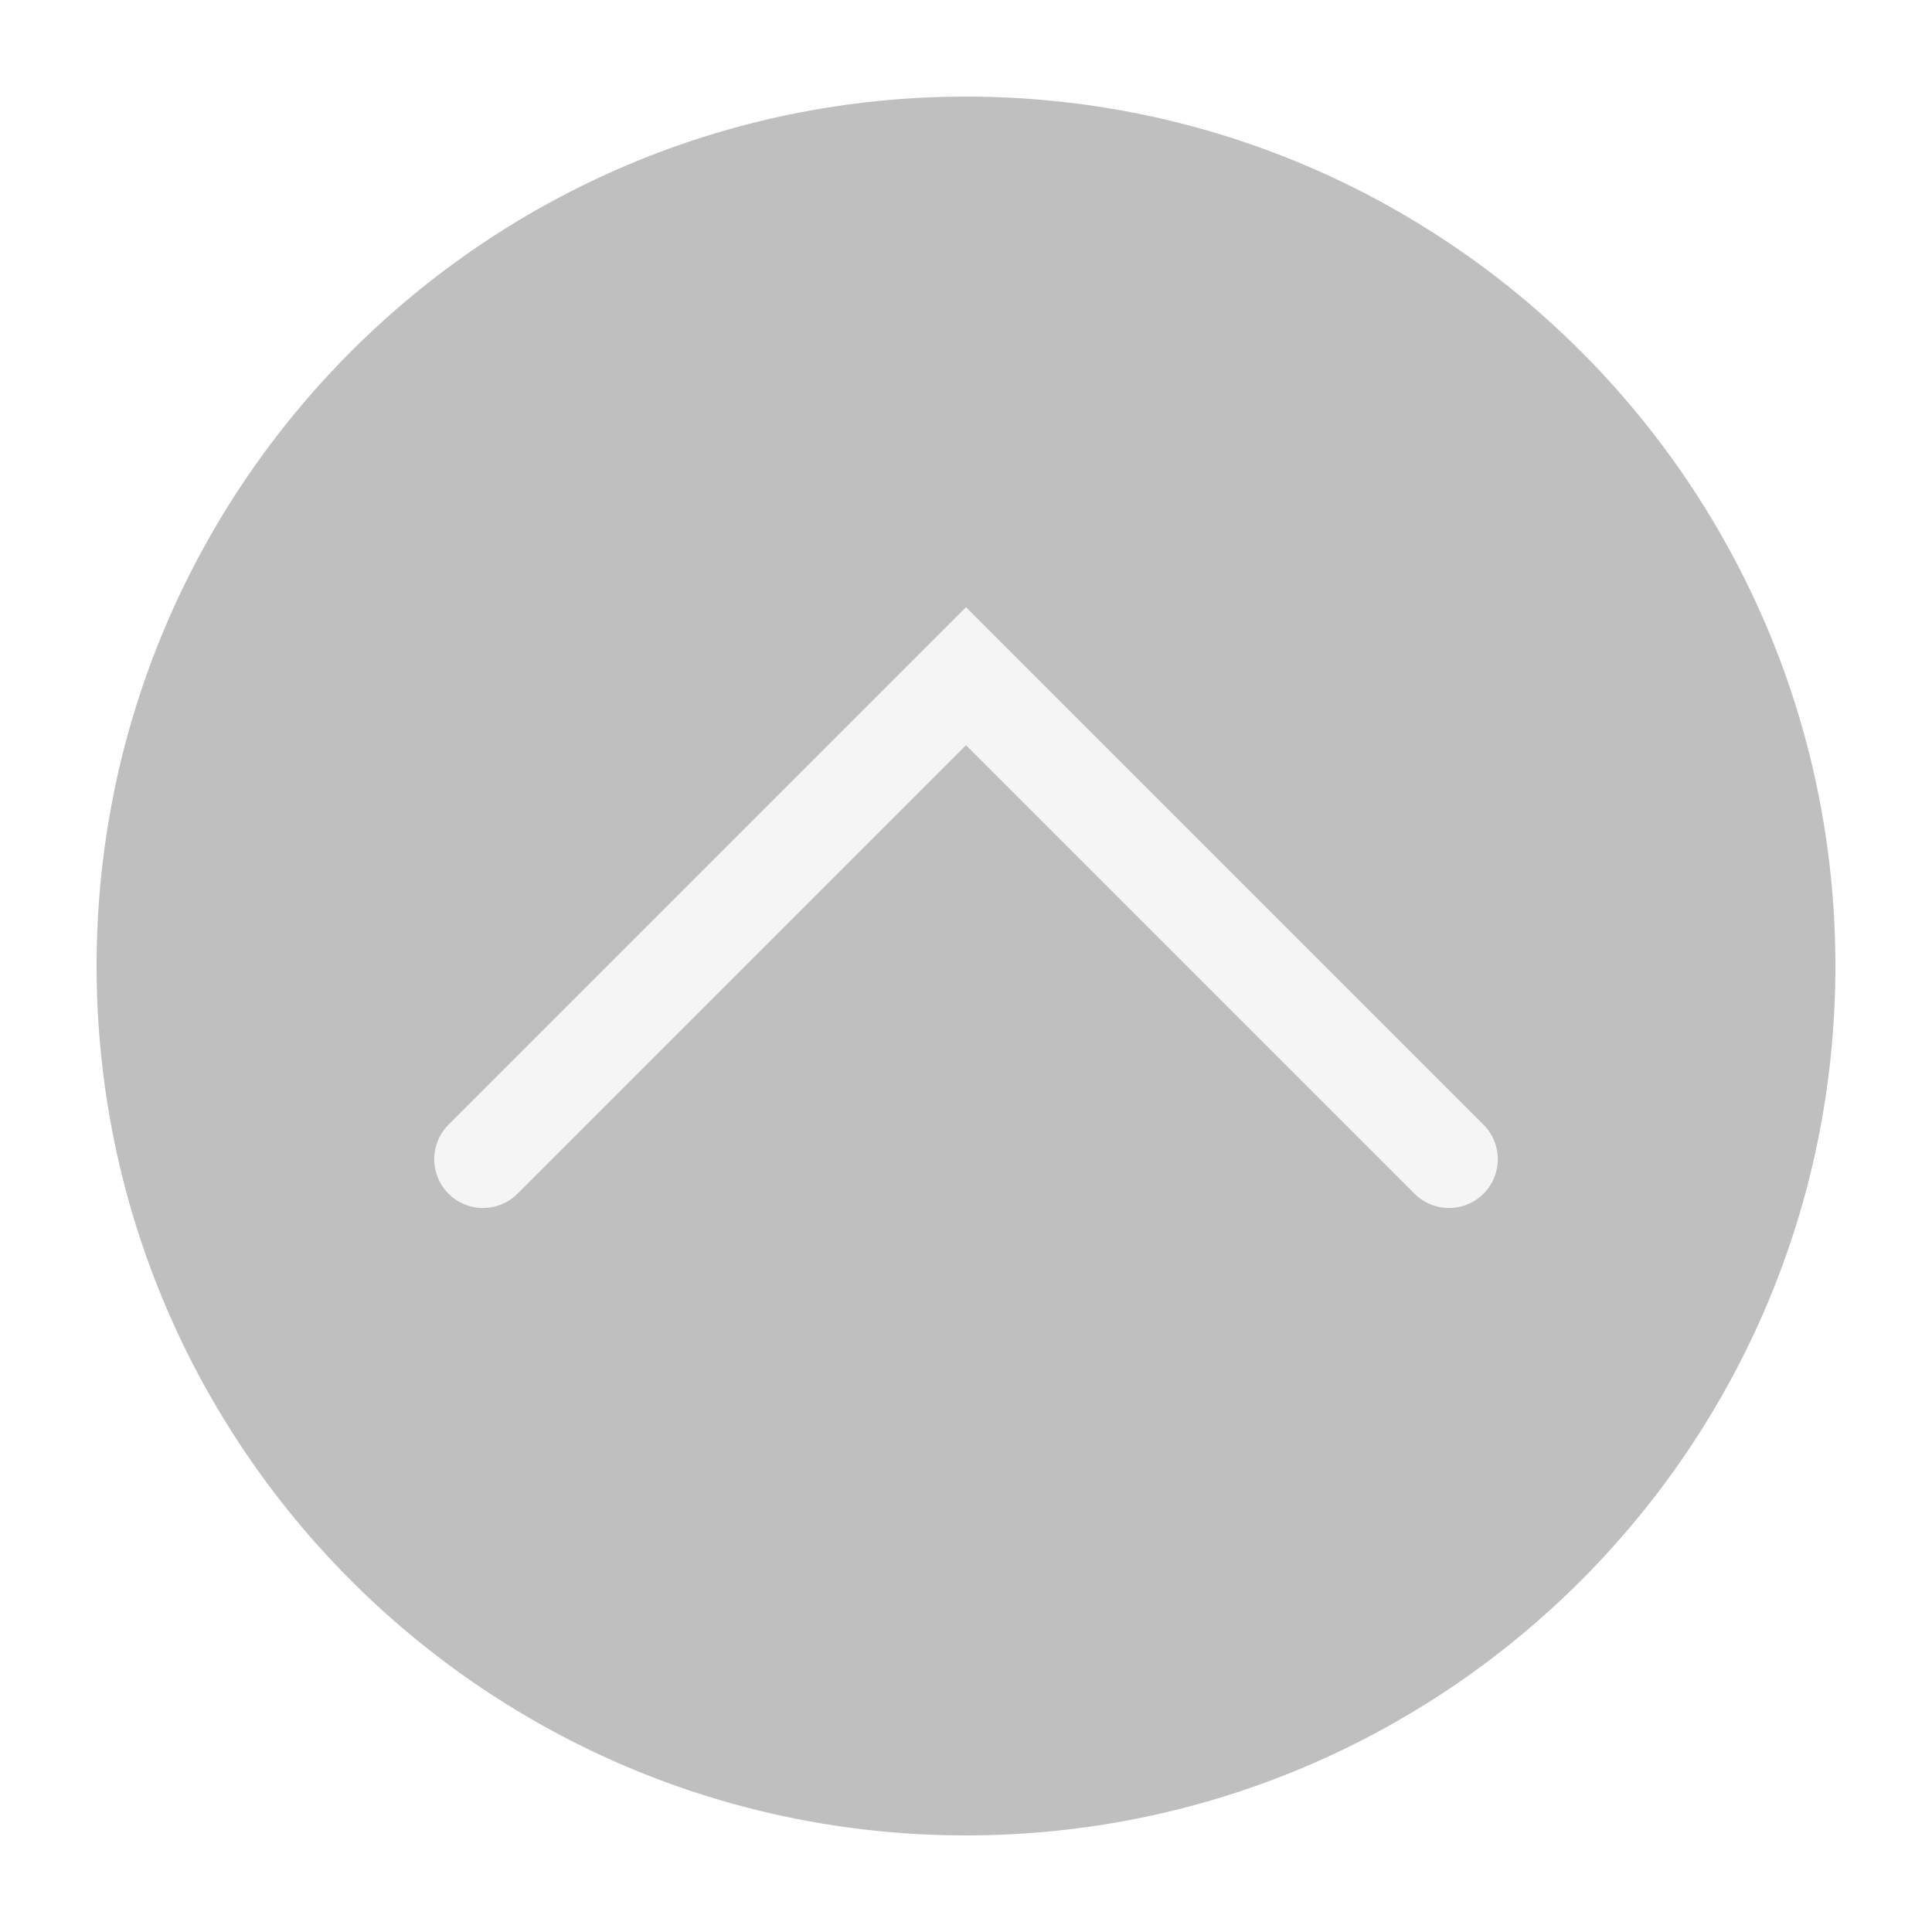
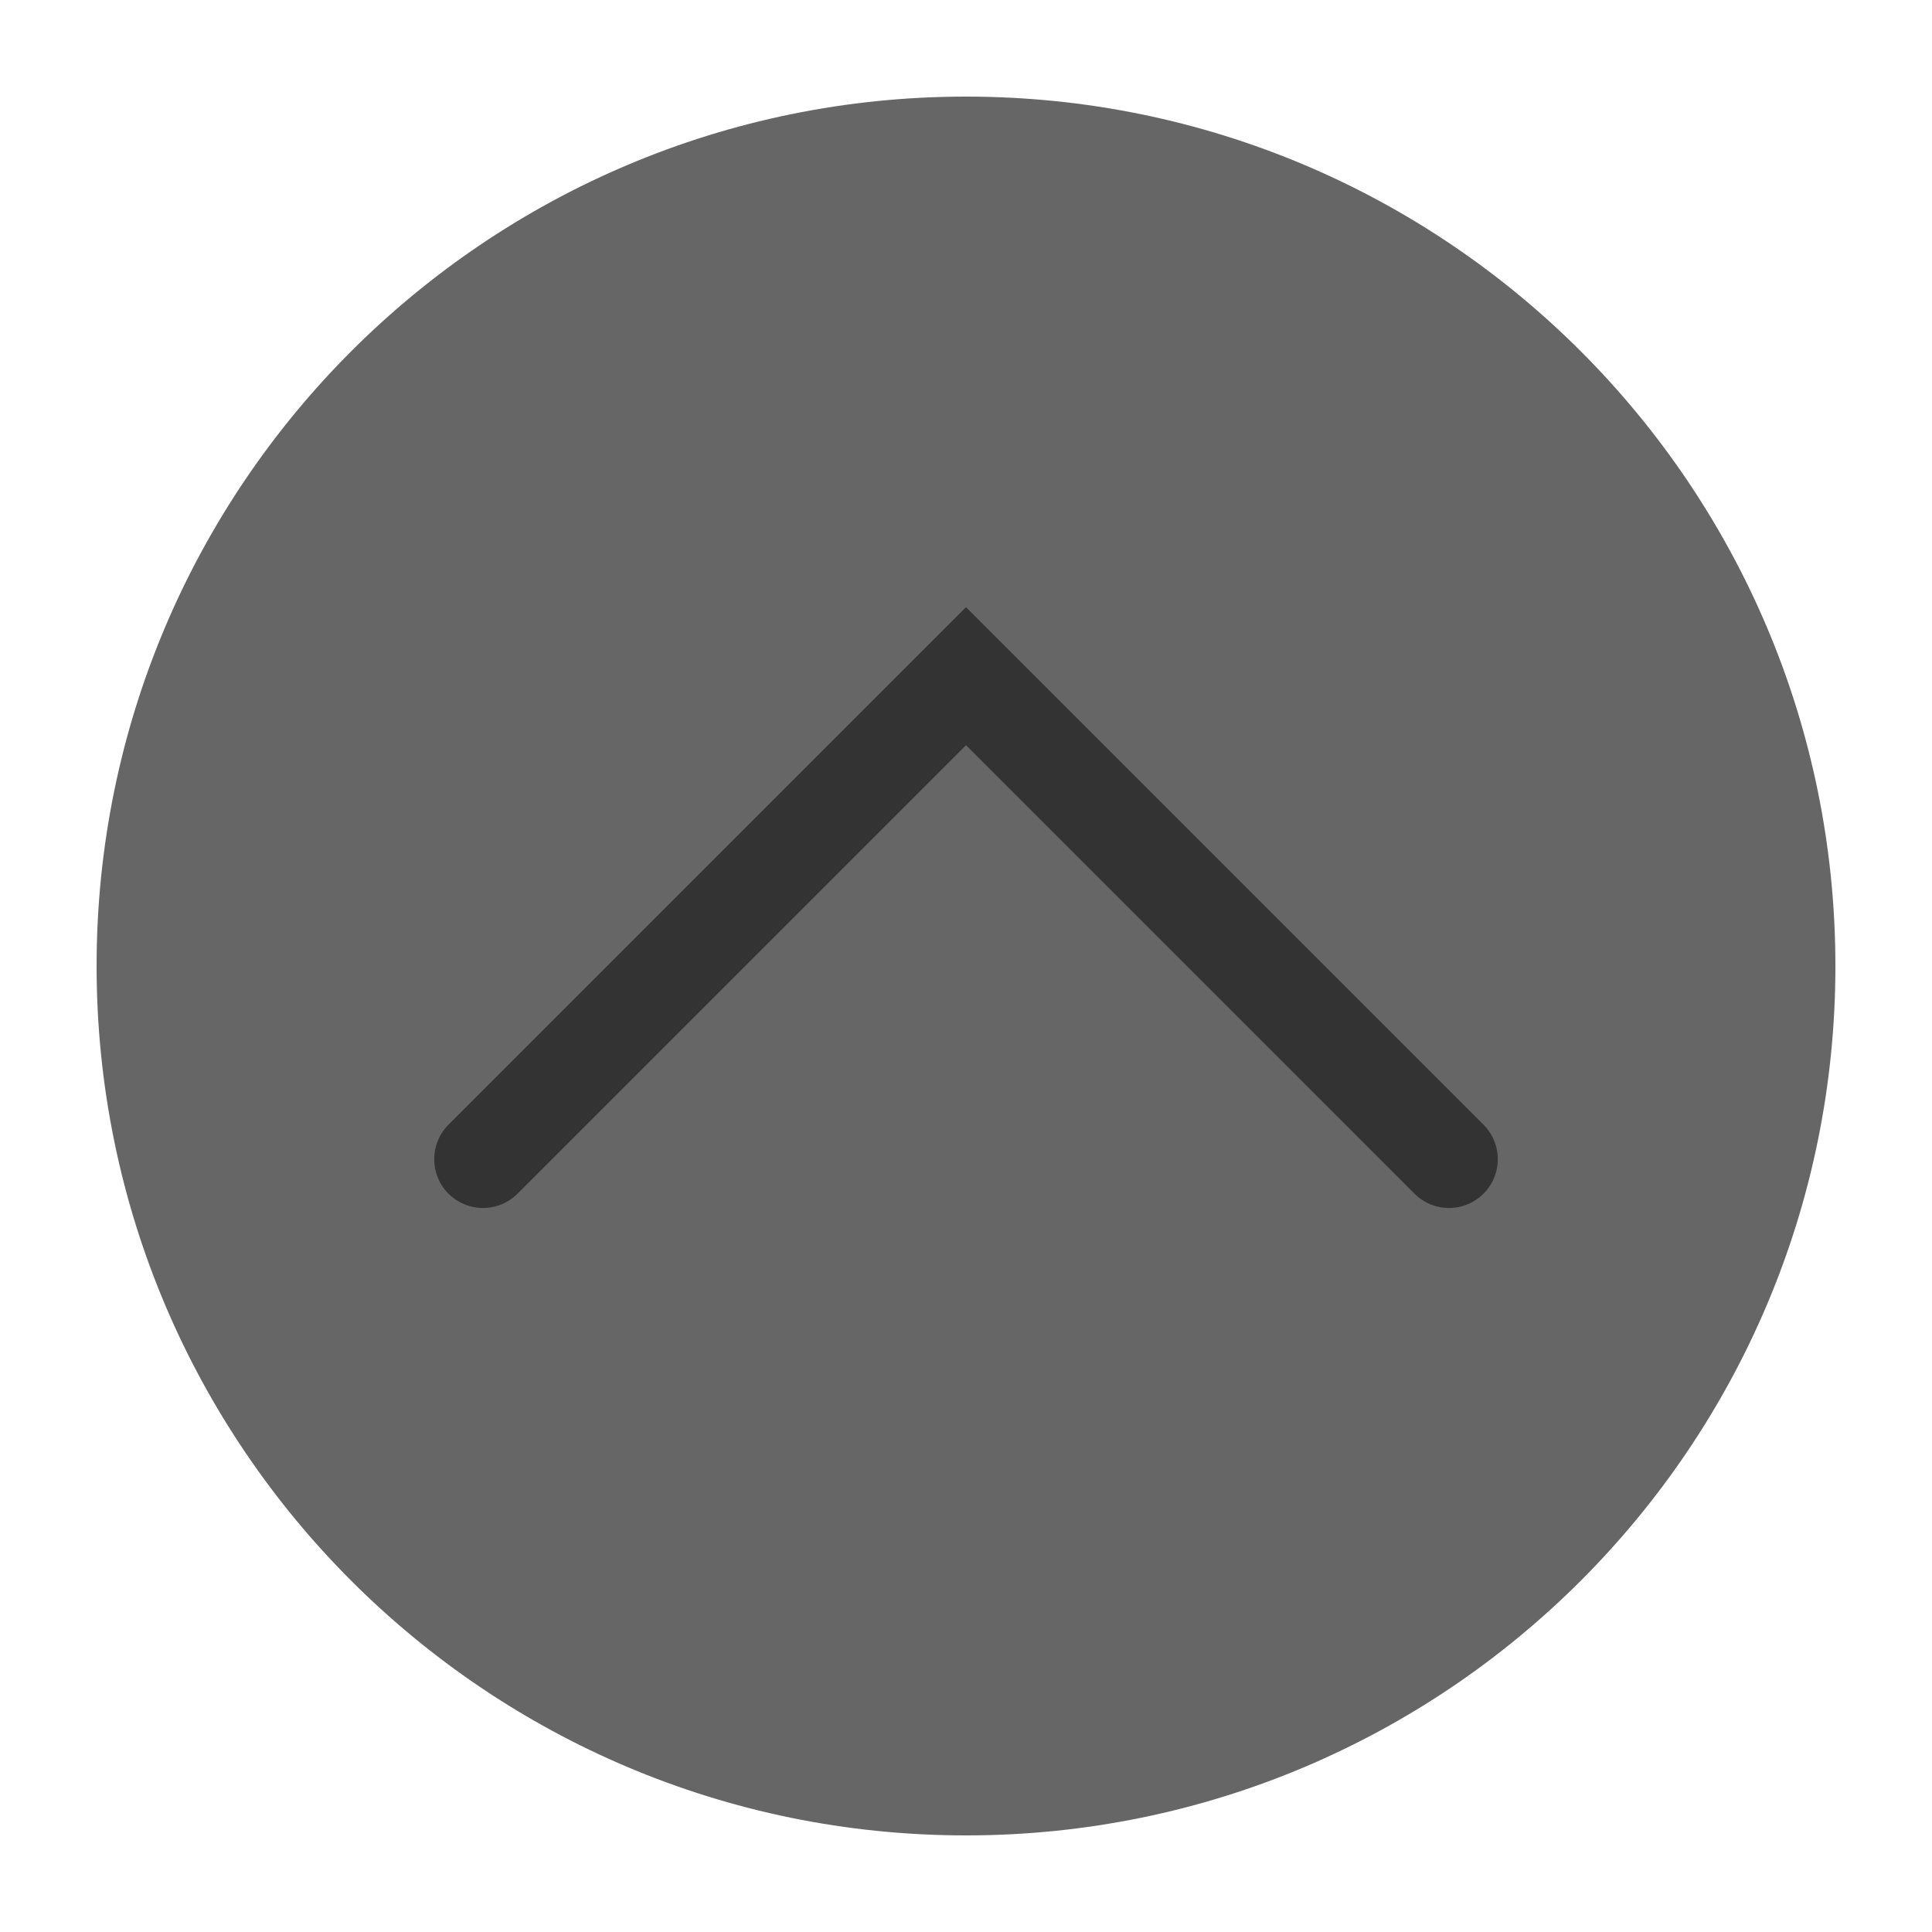
<svg xmlns="http://www.w3.org/2000/svg" viewBox="0 0 50 50" version="1.2" baseProfile="tiny">
  <defs>
</defs>
  <g fill="none" stroke="black" stroke-width="1" fill-rule="evenodd" stroke-linecap="square" stroke-linejoin="bevel">
-     <g fill="#bfbfbf" fill-opacity="1" stroke="none" transform="matrix(2.5,0,0,2.5,2.5,2.5)" font-family="Segoe UI" font-size="12.5" font-weight="400" font-style="normal">
+     <g fill="#666666" fill-opacity="1" stroke="none" transform="matrix(2.5,0,0,2.5,2.5,2.5)" font-family="Segoe UI" font-size="12.5" font-weight="400" font-style="normal">
      <circle cx="9" cy="9" r="9" />
    </g>
-     <g fill="none" stroke="#f5f5f5" stroke-opacity="1" stroke-width="1.01" stroke-linecap="round" stroke-linejoin="miter" stroke-miterlimit="2" transform="matrix(2.5,0,0,2.5,2.5,2.5)" font-family="Segoe UI" font-size="12.5" font-weight="400" font-style="normal">
+     <g fill="none" stroke="#333333" stroke-opacity="1" stroke-width="1.01" stroke-linecap="round" stroke-linejoin="miter" stroke-miterlimit="2" transform="matrix(2.5,0,0,2.5,2.5,2.5)" font-family="Segoe UI" font-size="12.5" font-weight="400" font-style="normal">
      <polyline fill="none" vector-effect="none" points="4,11 9,6 14,11 " />
    </g>
    <g fill="none" stroke="#000000" stroke-opacity="1" stroke-width="1" stroke-linecap="square" stroke-linejoin="bevel" transform="matrix(1,0,0,1,0,0)" font-family="Segoe UI" font-size="12.5" font-weight="400" font-style="normal">
</g>
  </g>
</svg>
